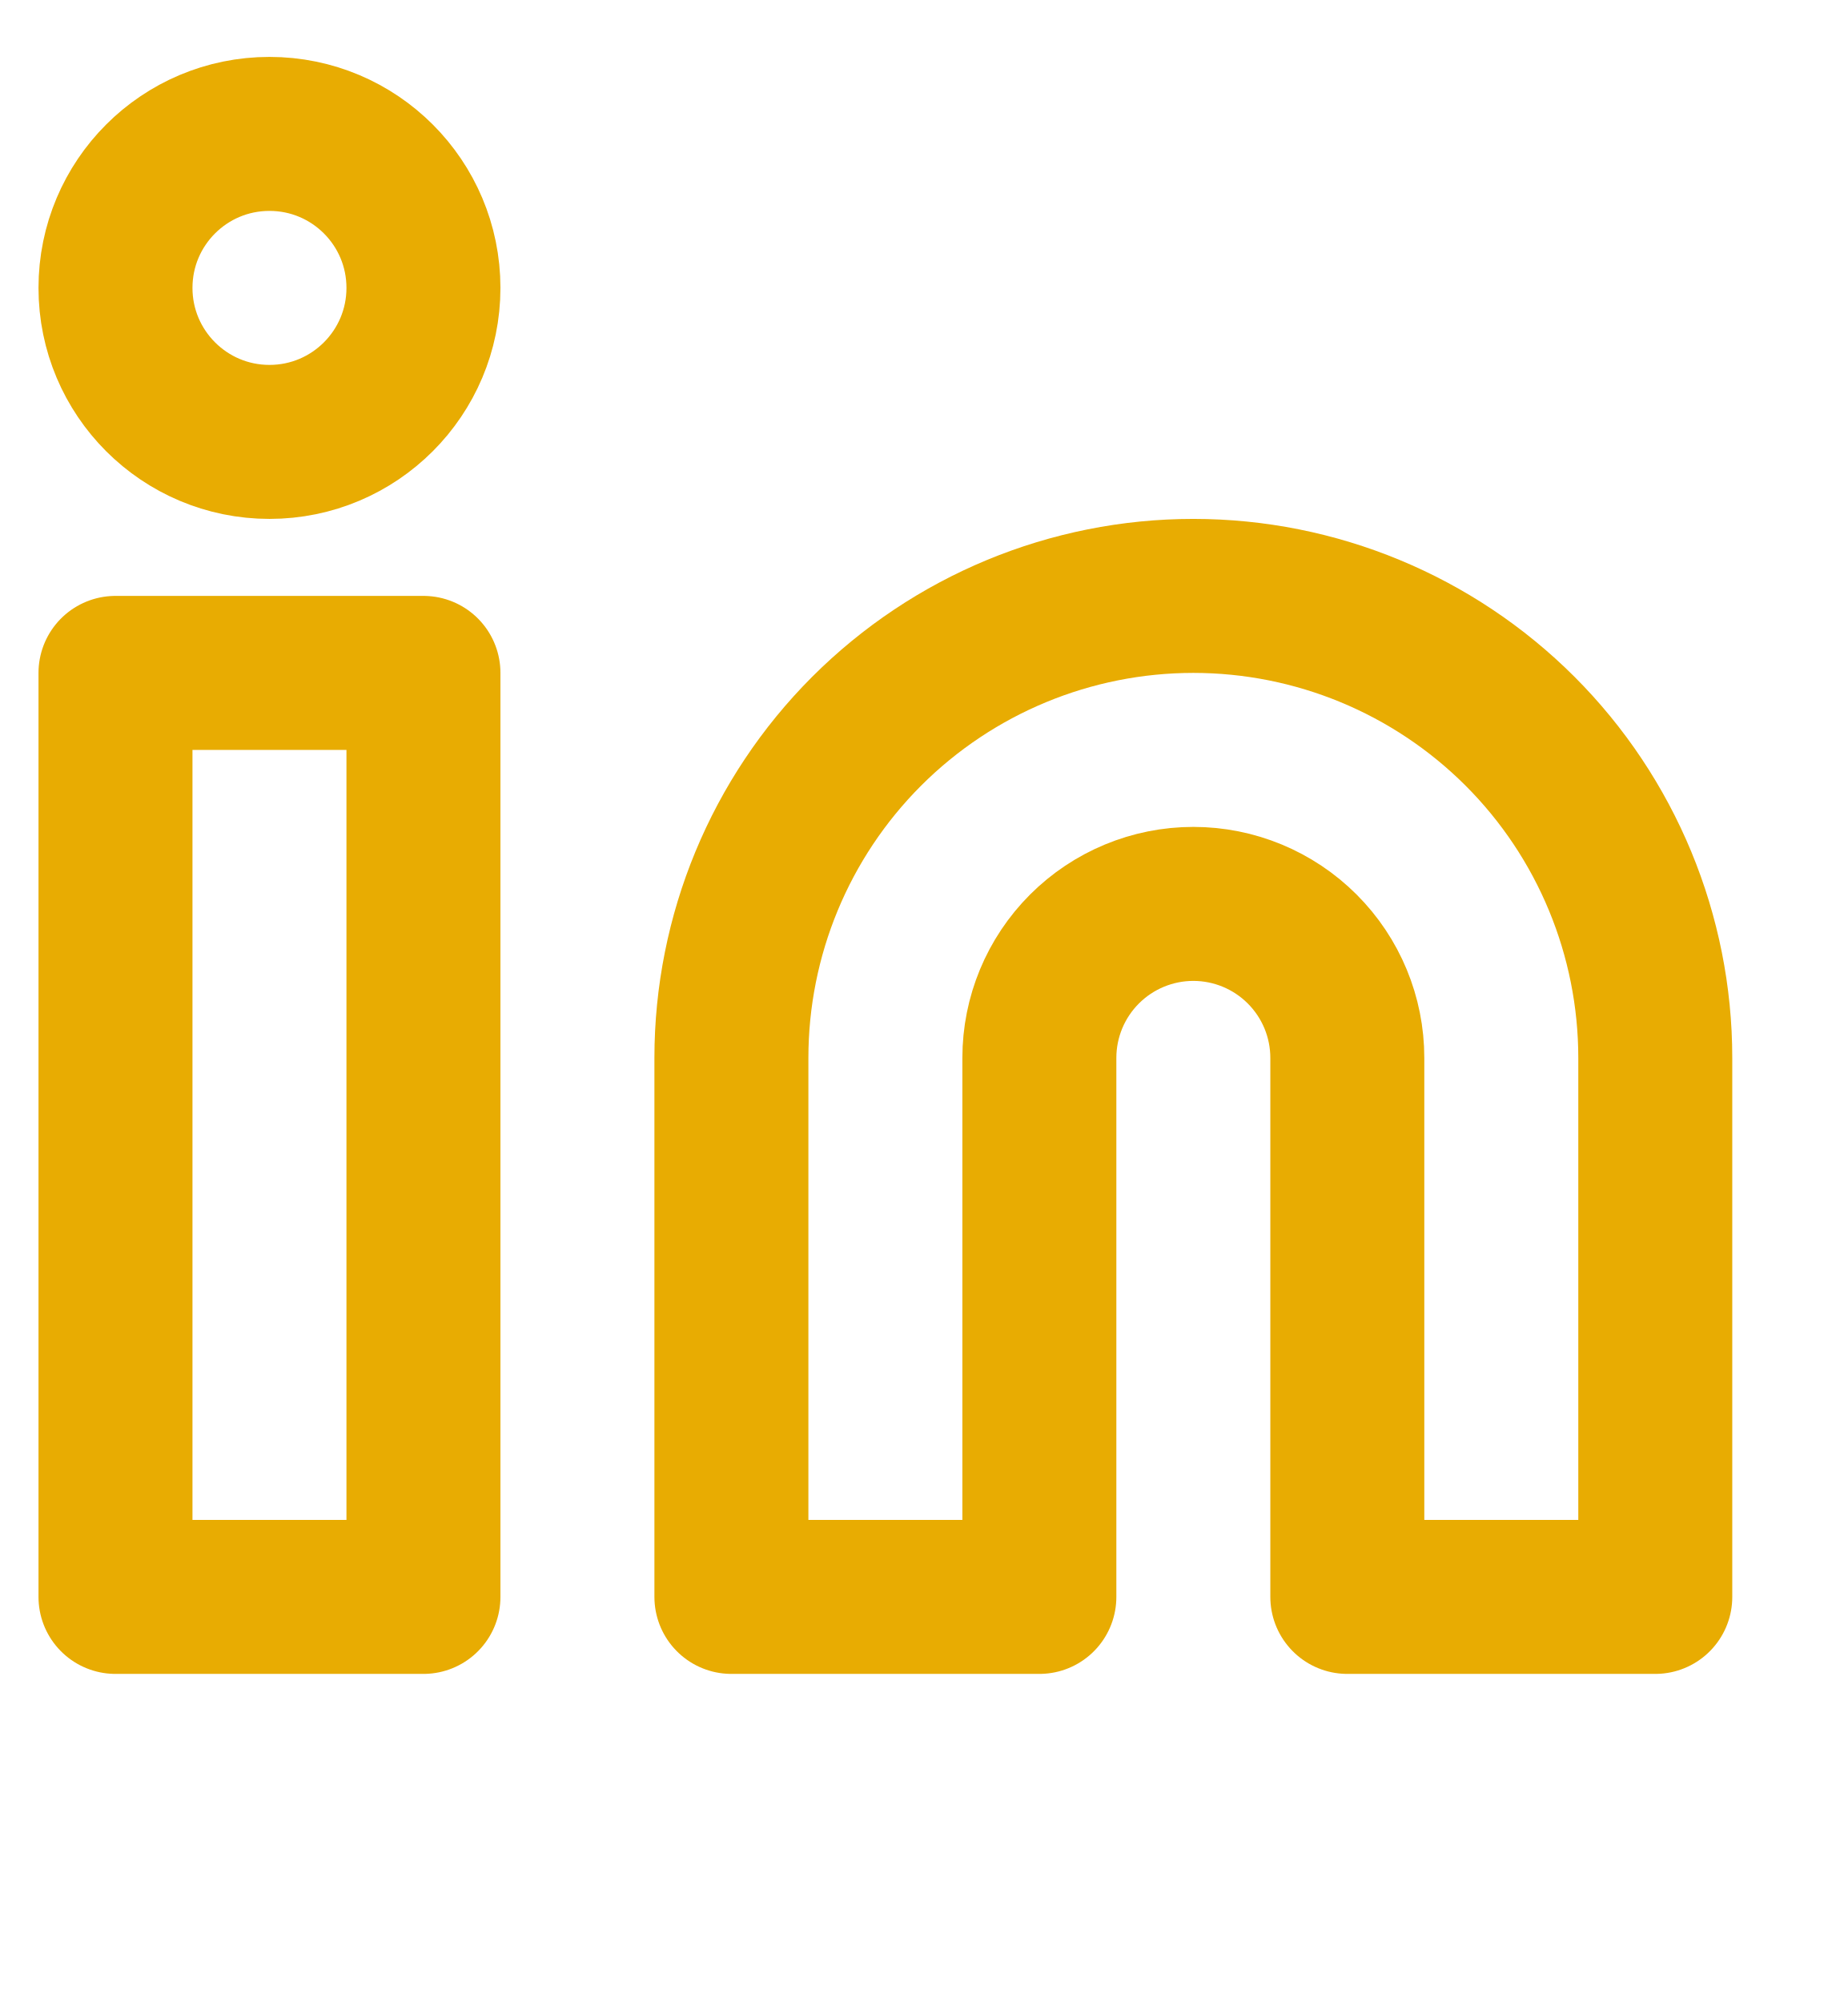
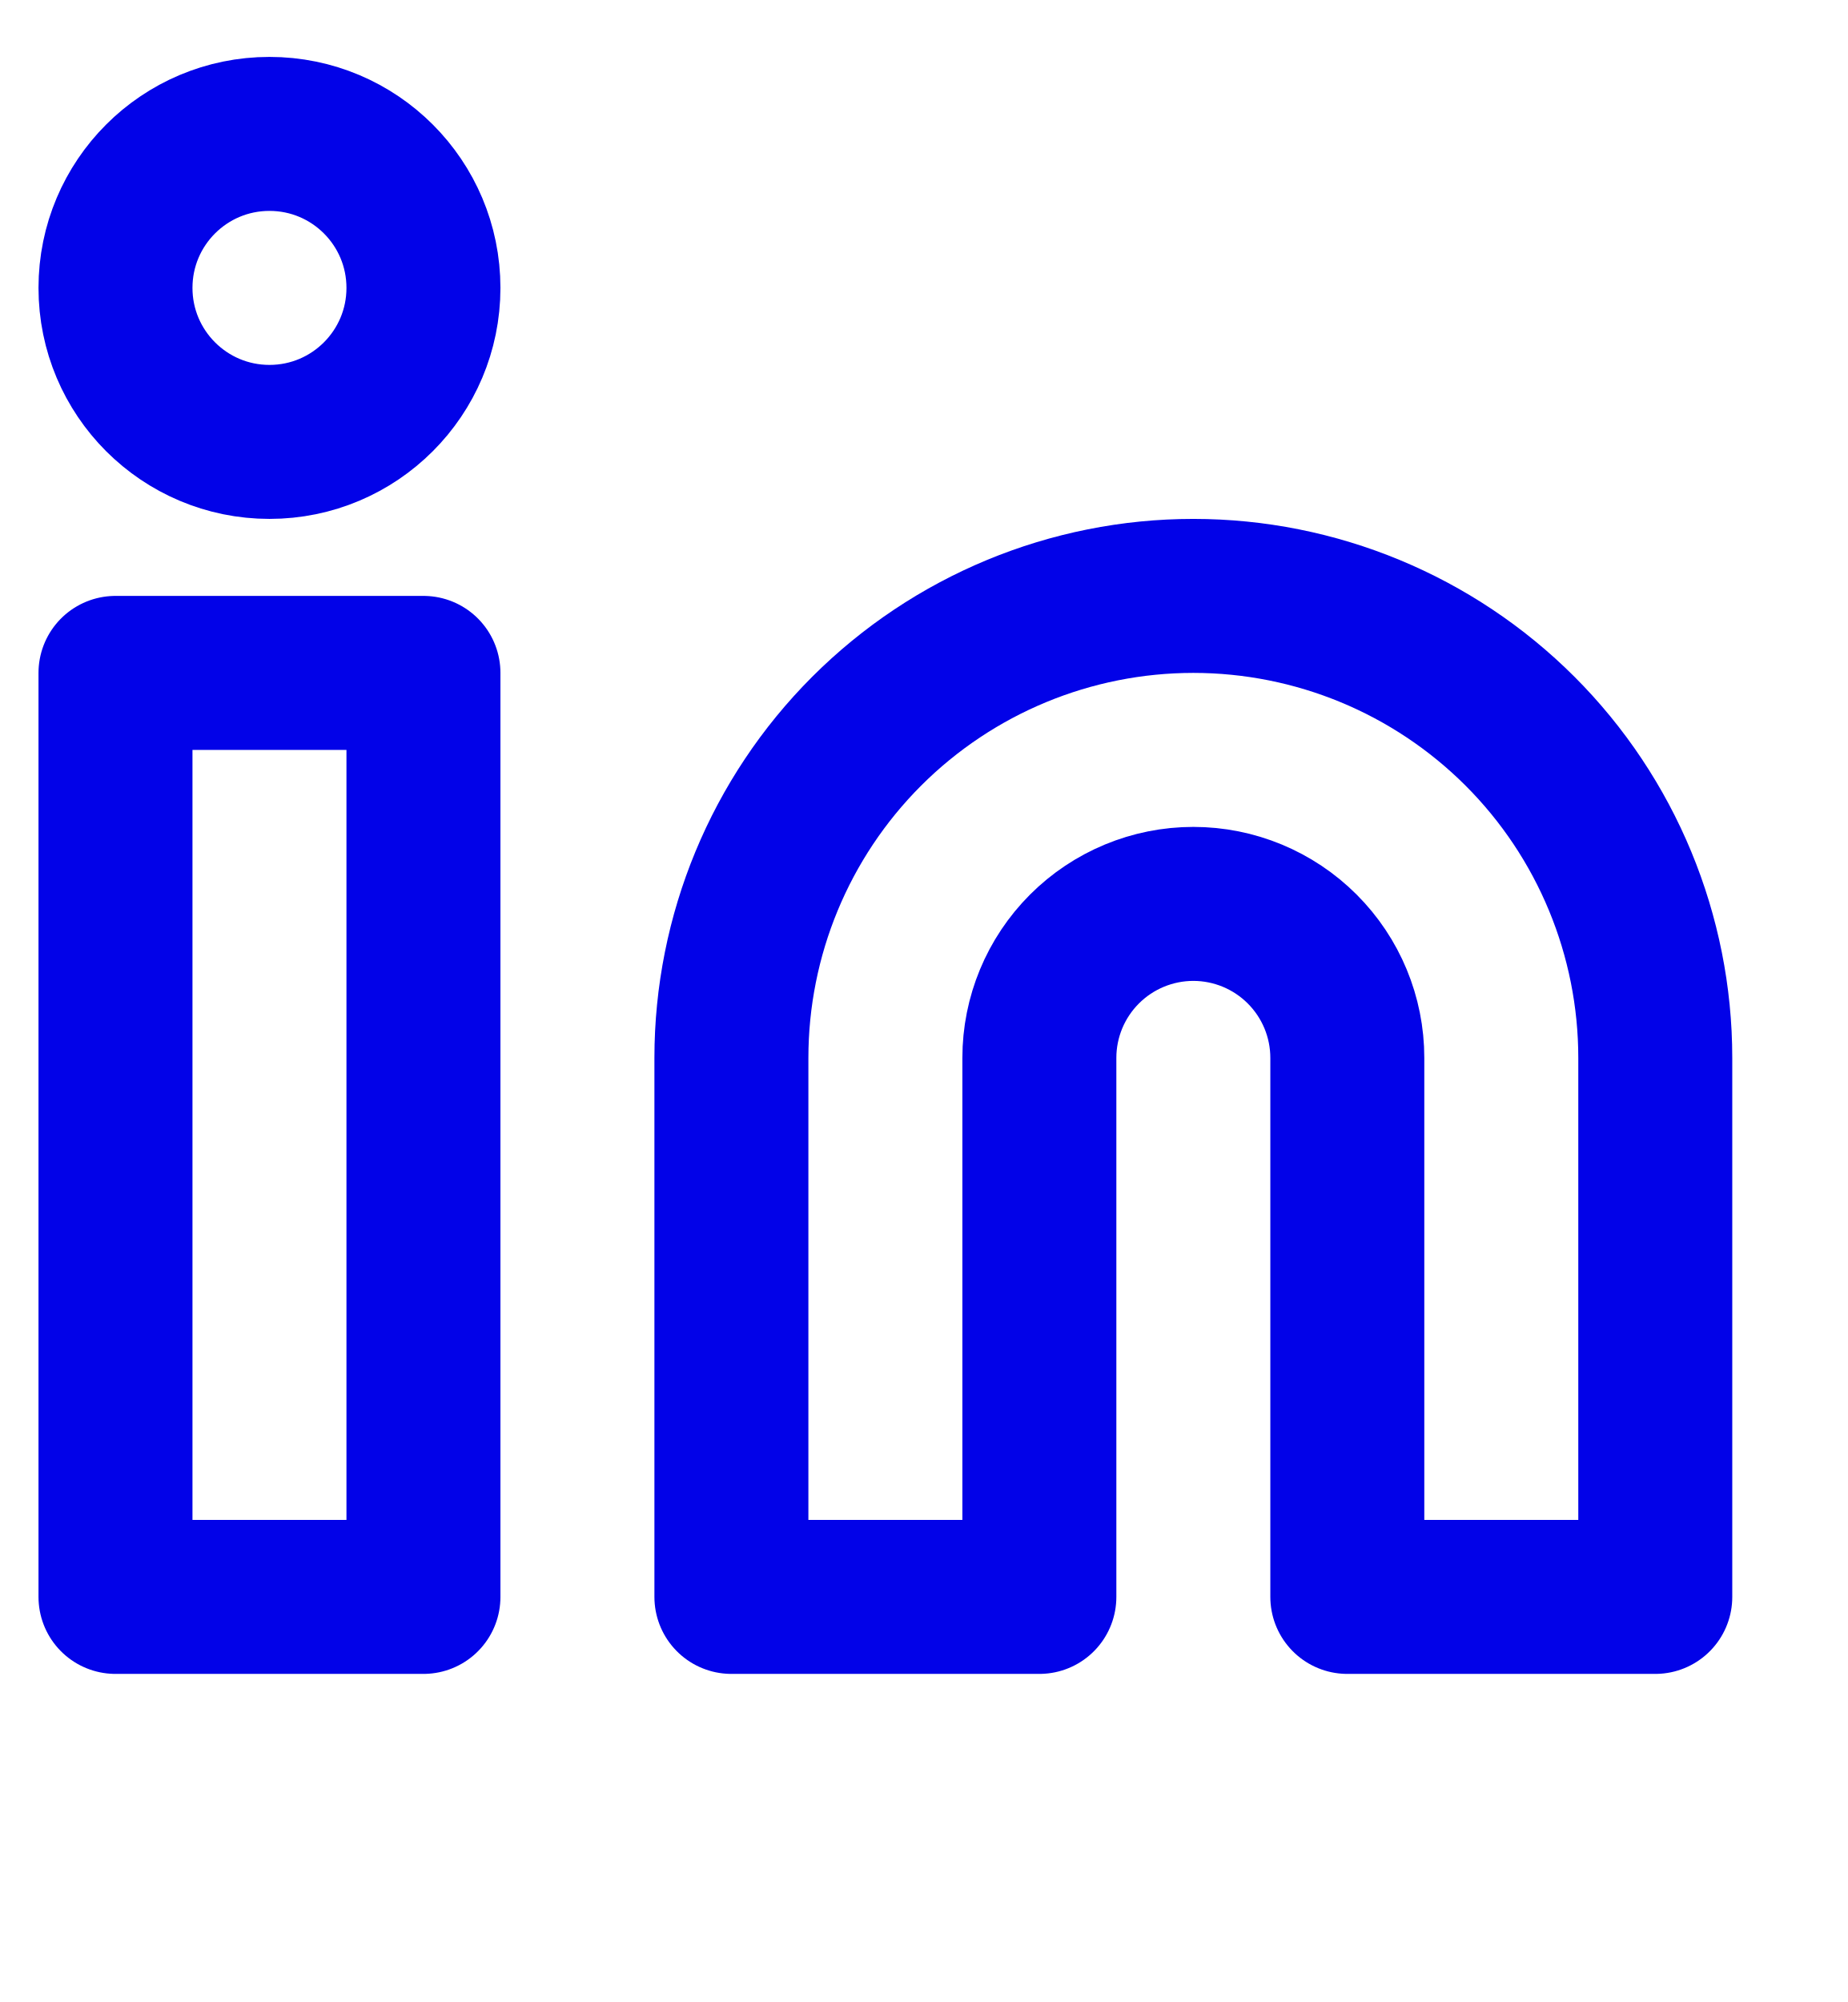
<svg xmlns="http://www.w3.org/2000/svg" width="24" height="26" viewBox="0 0 24 26" fill="none">
-   <path d="M15.5 7.739C17.091 7.739 18.617 8.371 19.743 9.496C20.868 10.621 21.5 12.148 21.5 13.739V20.739H17.5V13.739C17.5 13.208 17.289 12.7 16.914 12.325C16.539 11.95 16.03 11.739 15.5 11.739C14.97 11.739 14.461 11.95 14.086 12.325C13.711 12.7 13.5 13.208 13.5 13.739V20.739H9.5V13.739C9.5 12.148 10.132 10.621 11.257 9.496C12.383 8.371 13.909 7.739 15.5 7.739Z" stroke="#E8AC02" stroke-width="2" stroke-linecap="round" stroke-linejoin="round" />
-   <path d="M5.5 8.739H1.5V20.739H5.5V8.739Z" stroke="#E8AC02" stroke-width="2" stroke-linecap="round" stroke-linejoin="round" />
-   <path d="M3.5 5.739C4.605 5.739 5.5 4.843 5.5 3.739C5.5 2.634 4.605 1.739 3.5 1.739C2.395 1.739 1.5 2.634 1.5 3.739C1.5 4.843 2.395 5.739 3.5 5.739Z" stroke="#E8AC02" stroke-width="2" stroke-linecap="round" stroke-linejoin="round" />
+   <path d="M15.5 7.739C17.091 7.739 18.617 8.371 19.743 9.496C20.868 10.621 21.5 12.148 21.5 13.739V20.739H17.5V13.739C17.5 13.208 17.289 12.7 16.914 12.325C16.539 11.95 16.03 11.739 15.5 11.739C14.97 11.739 14.461 11.95 14.086 12.325C13.711 12.7 13.5 13.208 13.5 13.739V20.739H9.5V13.739C9.5 12.148 10.132 10.621 11.257 9.496C12.383 8.371 13.909 7.739 15.5 7.739Z" stroke="#0202E8" stroke-width="2" stroke-linecap="round" stroke-linejoin="round" />
+   <path d="M5.5 8.739H1.5V20.739H5.5V8.739Z" stroke="#0202E8" stroke-width="2" stroke-linecap="round" stroke-linejoin="round" />
+   <path d="M3.5 5.739C4.605 5.739 5.5 4.843 5.5 3.739C5.5 2.634 4.605 1.739 3.5 1.739C2.395 1.739 1.5 2.634 1.5 3.739C1.5 4.843 2.395 5.739 3.5 5.739Z" stroke="#0202E8" stroke-width="2" stroke-linecap="round" stroke-linejoin="round" />
</svg>
